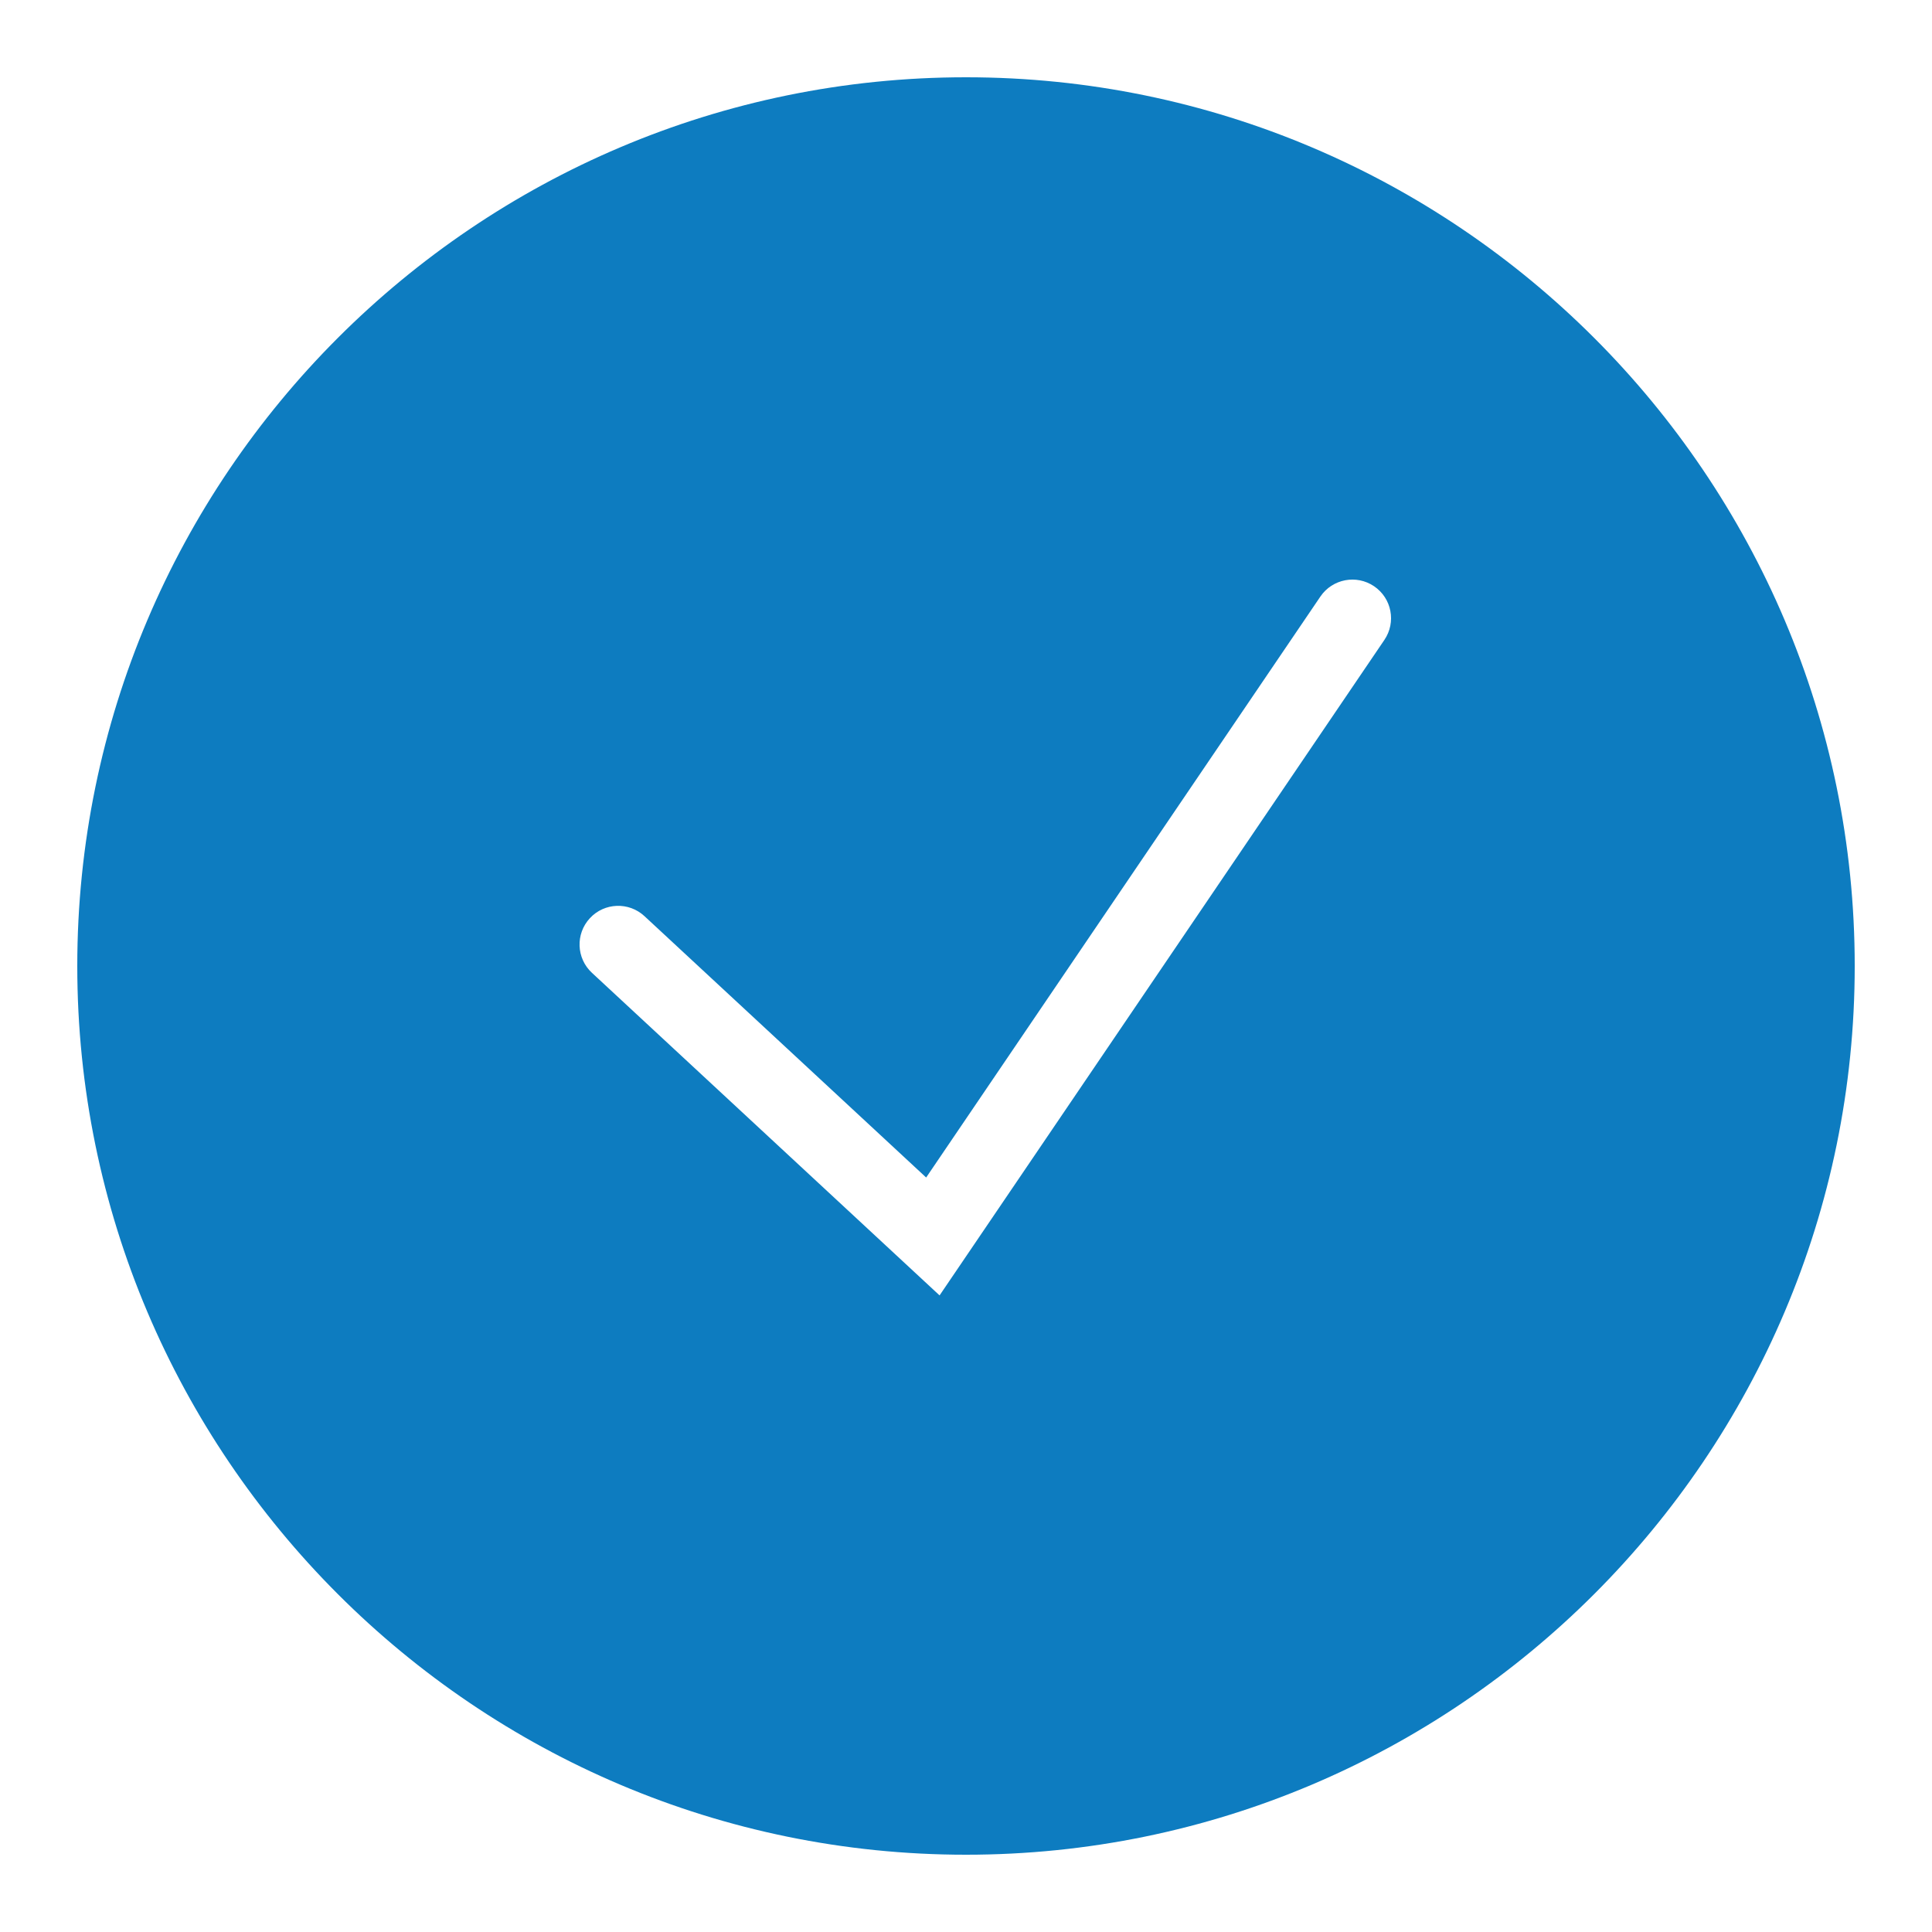
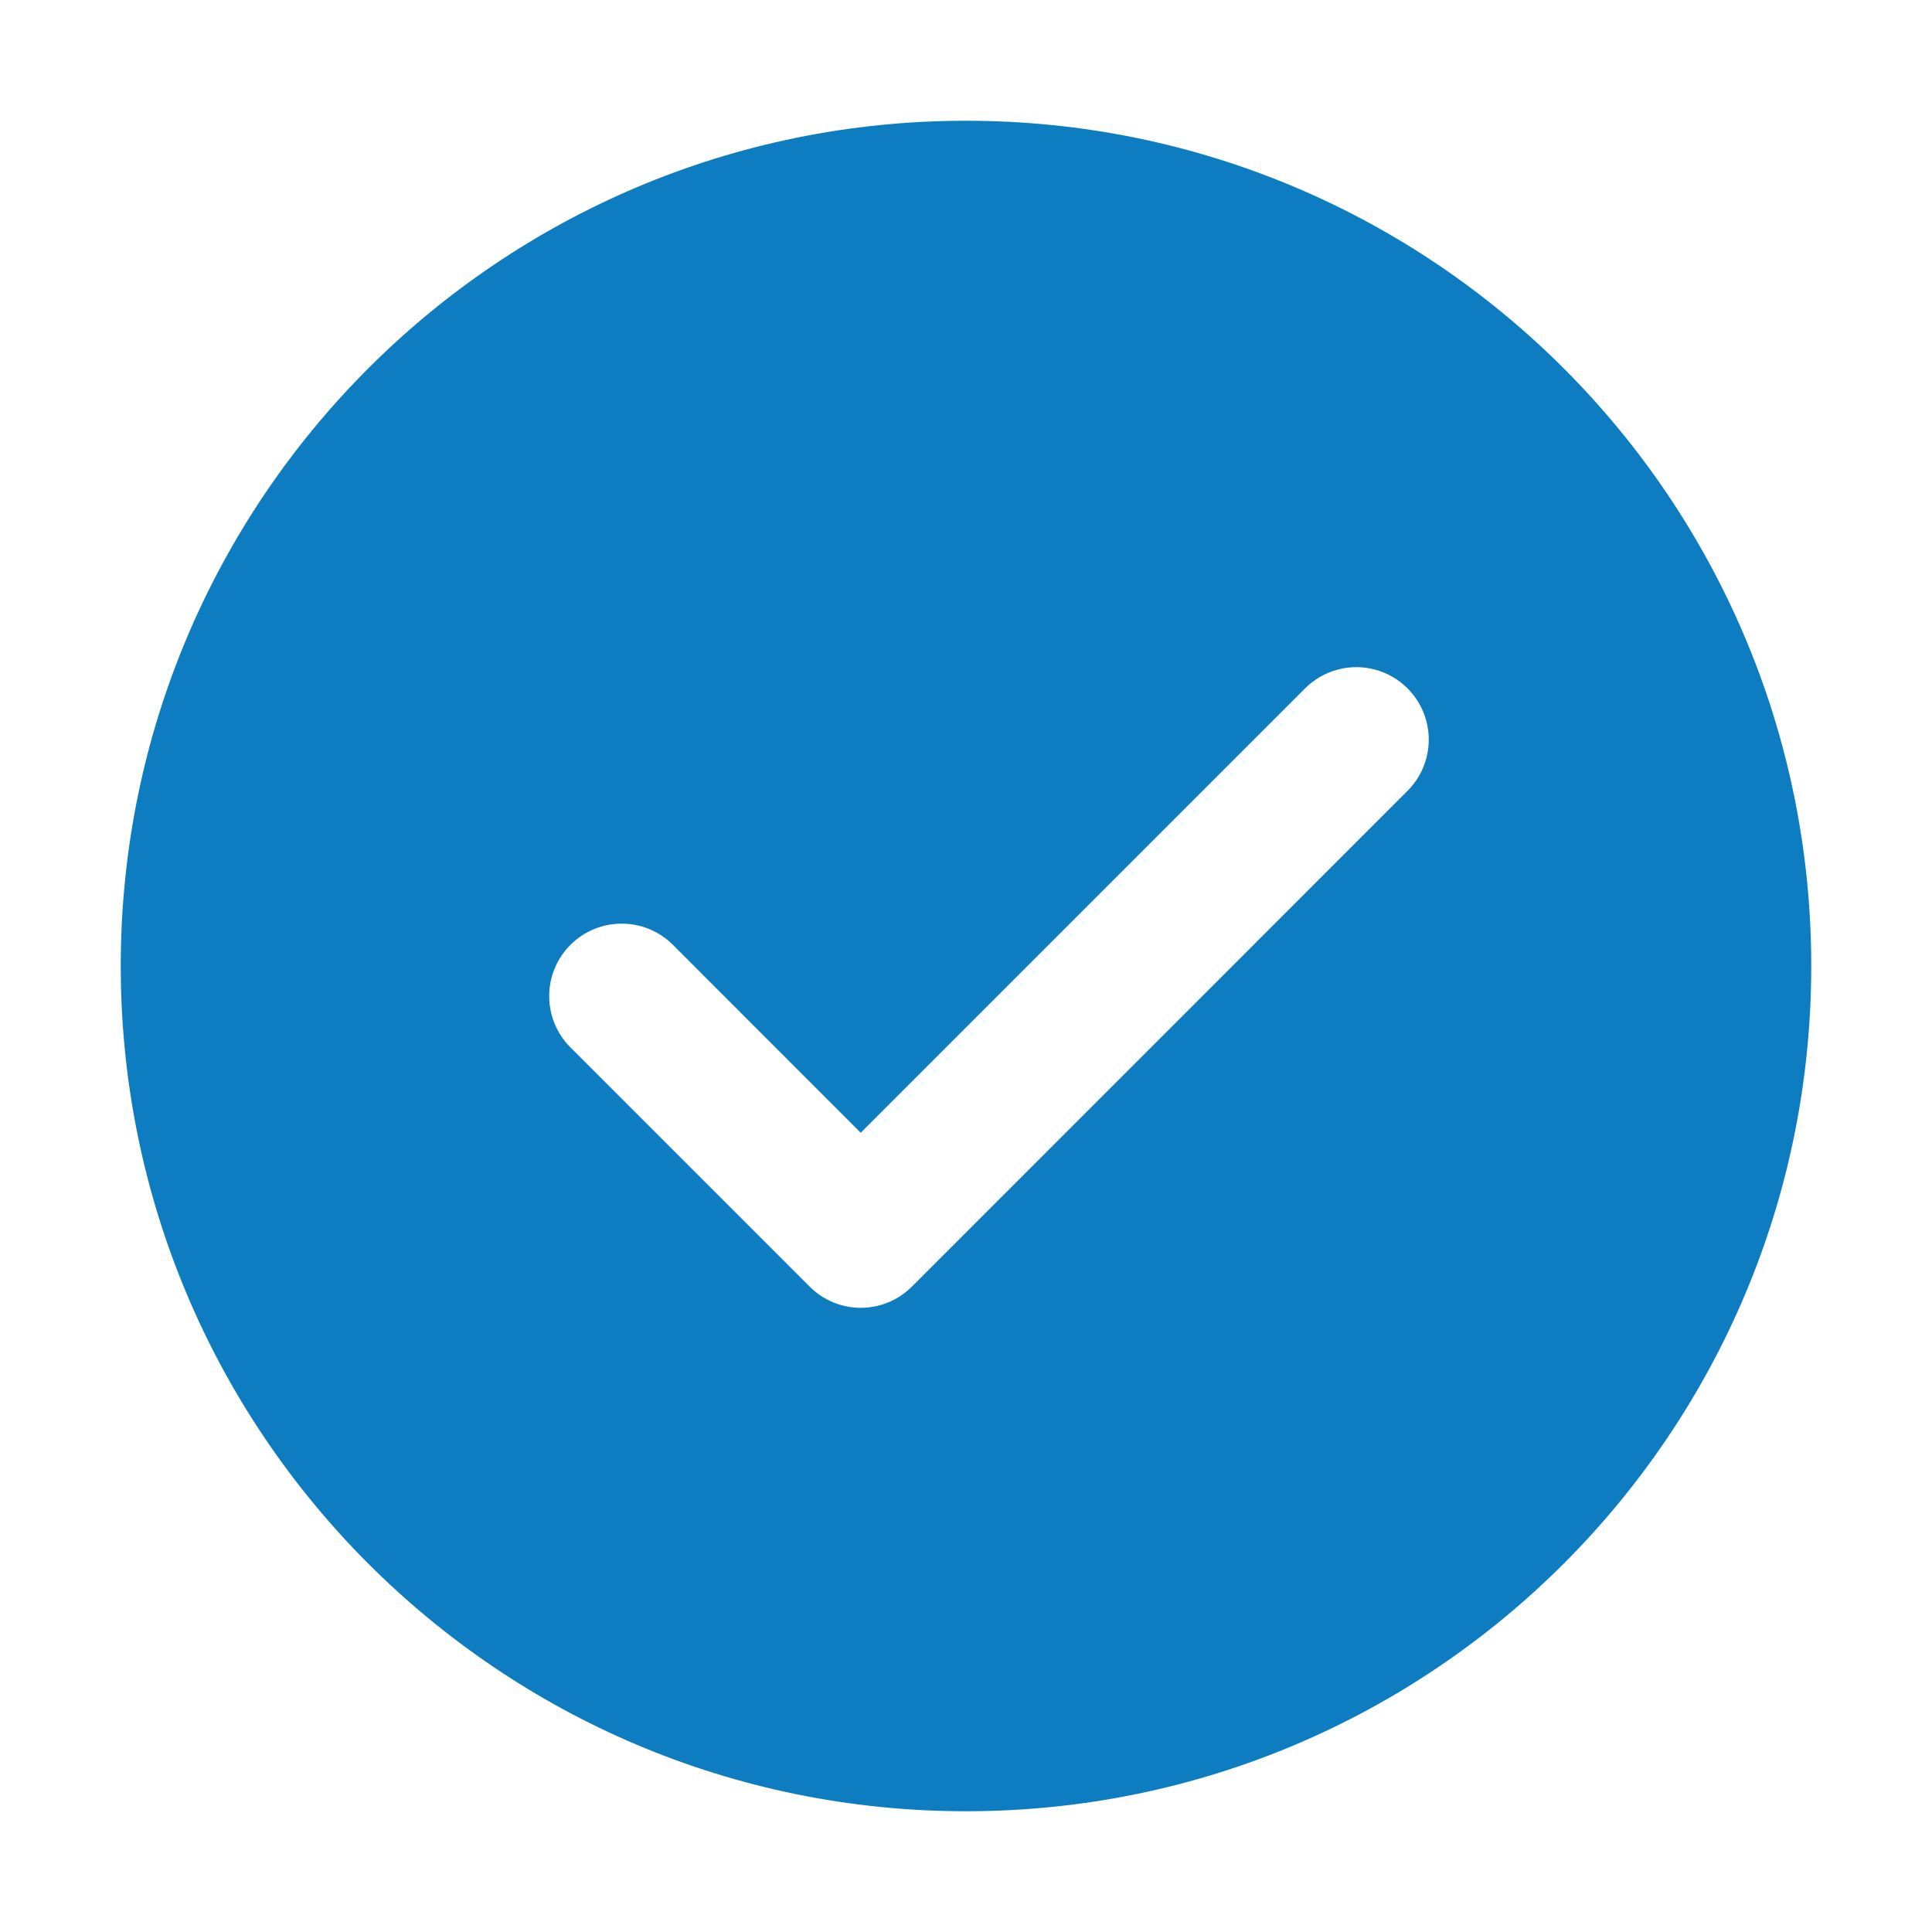
- <svg xmlns="http://www.w3.org/2000/svg" x="0px" y="0px" width="100" height="100" viewBox="0,0,256,256">
-   <g fill="#0D7CC0" fill-rule="nonzero" stroke="none" stroke-width="1" stroke-linecap="butt" stroke-linejoin="miter" stroke-miterlimit="10" stroke-dasharray="" stroke-dashoffset="0" font-family="none" font-weight="none" font-size="none" text-anchor="none" style="mix-blend-mode: normal">
-     <g transform="scale(5.12,5.12)">
-       <path d="M25,2c-12.682,0 -23,10.318 -23,23c0,12.683 10.318,23 23,23c12.683,0 23,-10.317 23,-23c0,-12.682 -10.317,-23 -23,-23zM35.827,16.562l-11.511,16.963l-8.997,-8.349c-0.405,-0.375 -0.429,-1.008 -0.053,-1.413c0.375,-0.406 1.009,-0.428 1.413,-0.053l7.29,6.764l10.203,-15.036c0.311,-0.457 0.933,-0.575 1.389,-0.266c0.458,0.31 0.577,0.932 0.266,1.39z" />
-     </g>
+ <svg xmlns="http://www.w3.org/2000/svg" viewBox="0 0 1024 1024" fill="#000000">
+   <g id="SVGRepo_bgCarrier" stroke-width="0" />
+   <g id="SVGRepo_tracerCarrier" stroke-linecap="round" stroke-linejoin="round" />
+   <g id="SVGRepo_iconCarrier">
+     <path fill="#0D7CC0" d="M512 64a448 448 0 1 1 0 896 448 448 0 0 1 0-896zm-55.808 536.384-99.52-99.584a38.4 38.4 0 1 0-54.336 54.336l126.72 126.72a38.272 38.272 0 0 0 54.336 0l262.4-262.464a38.4 38.4 0 1 0-54.272-54.336L456.192 600.384z" />
  </g>
</svg>
